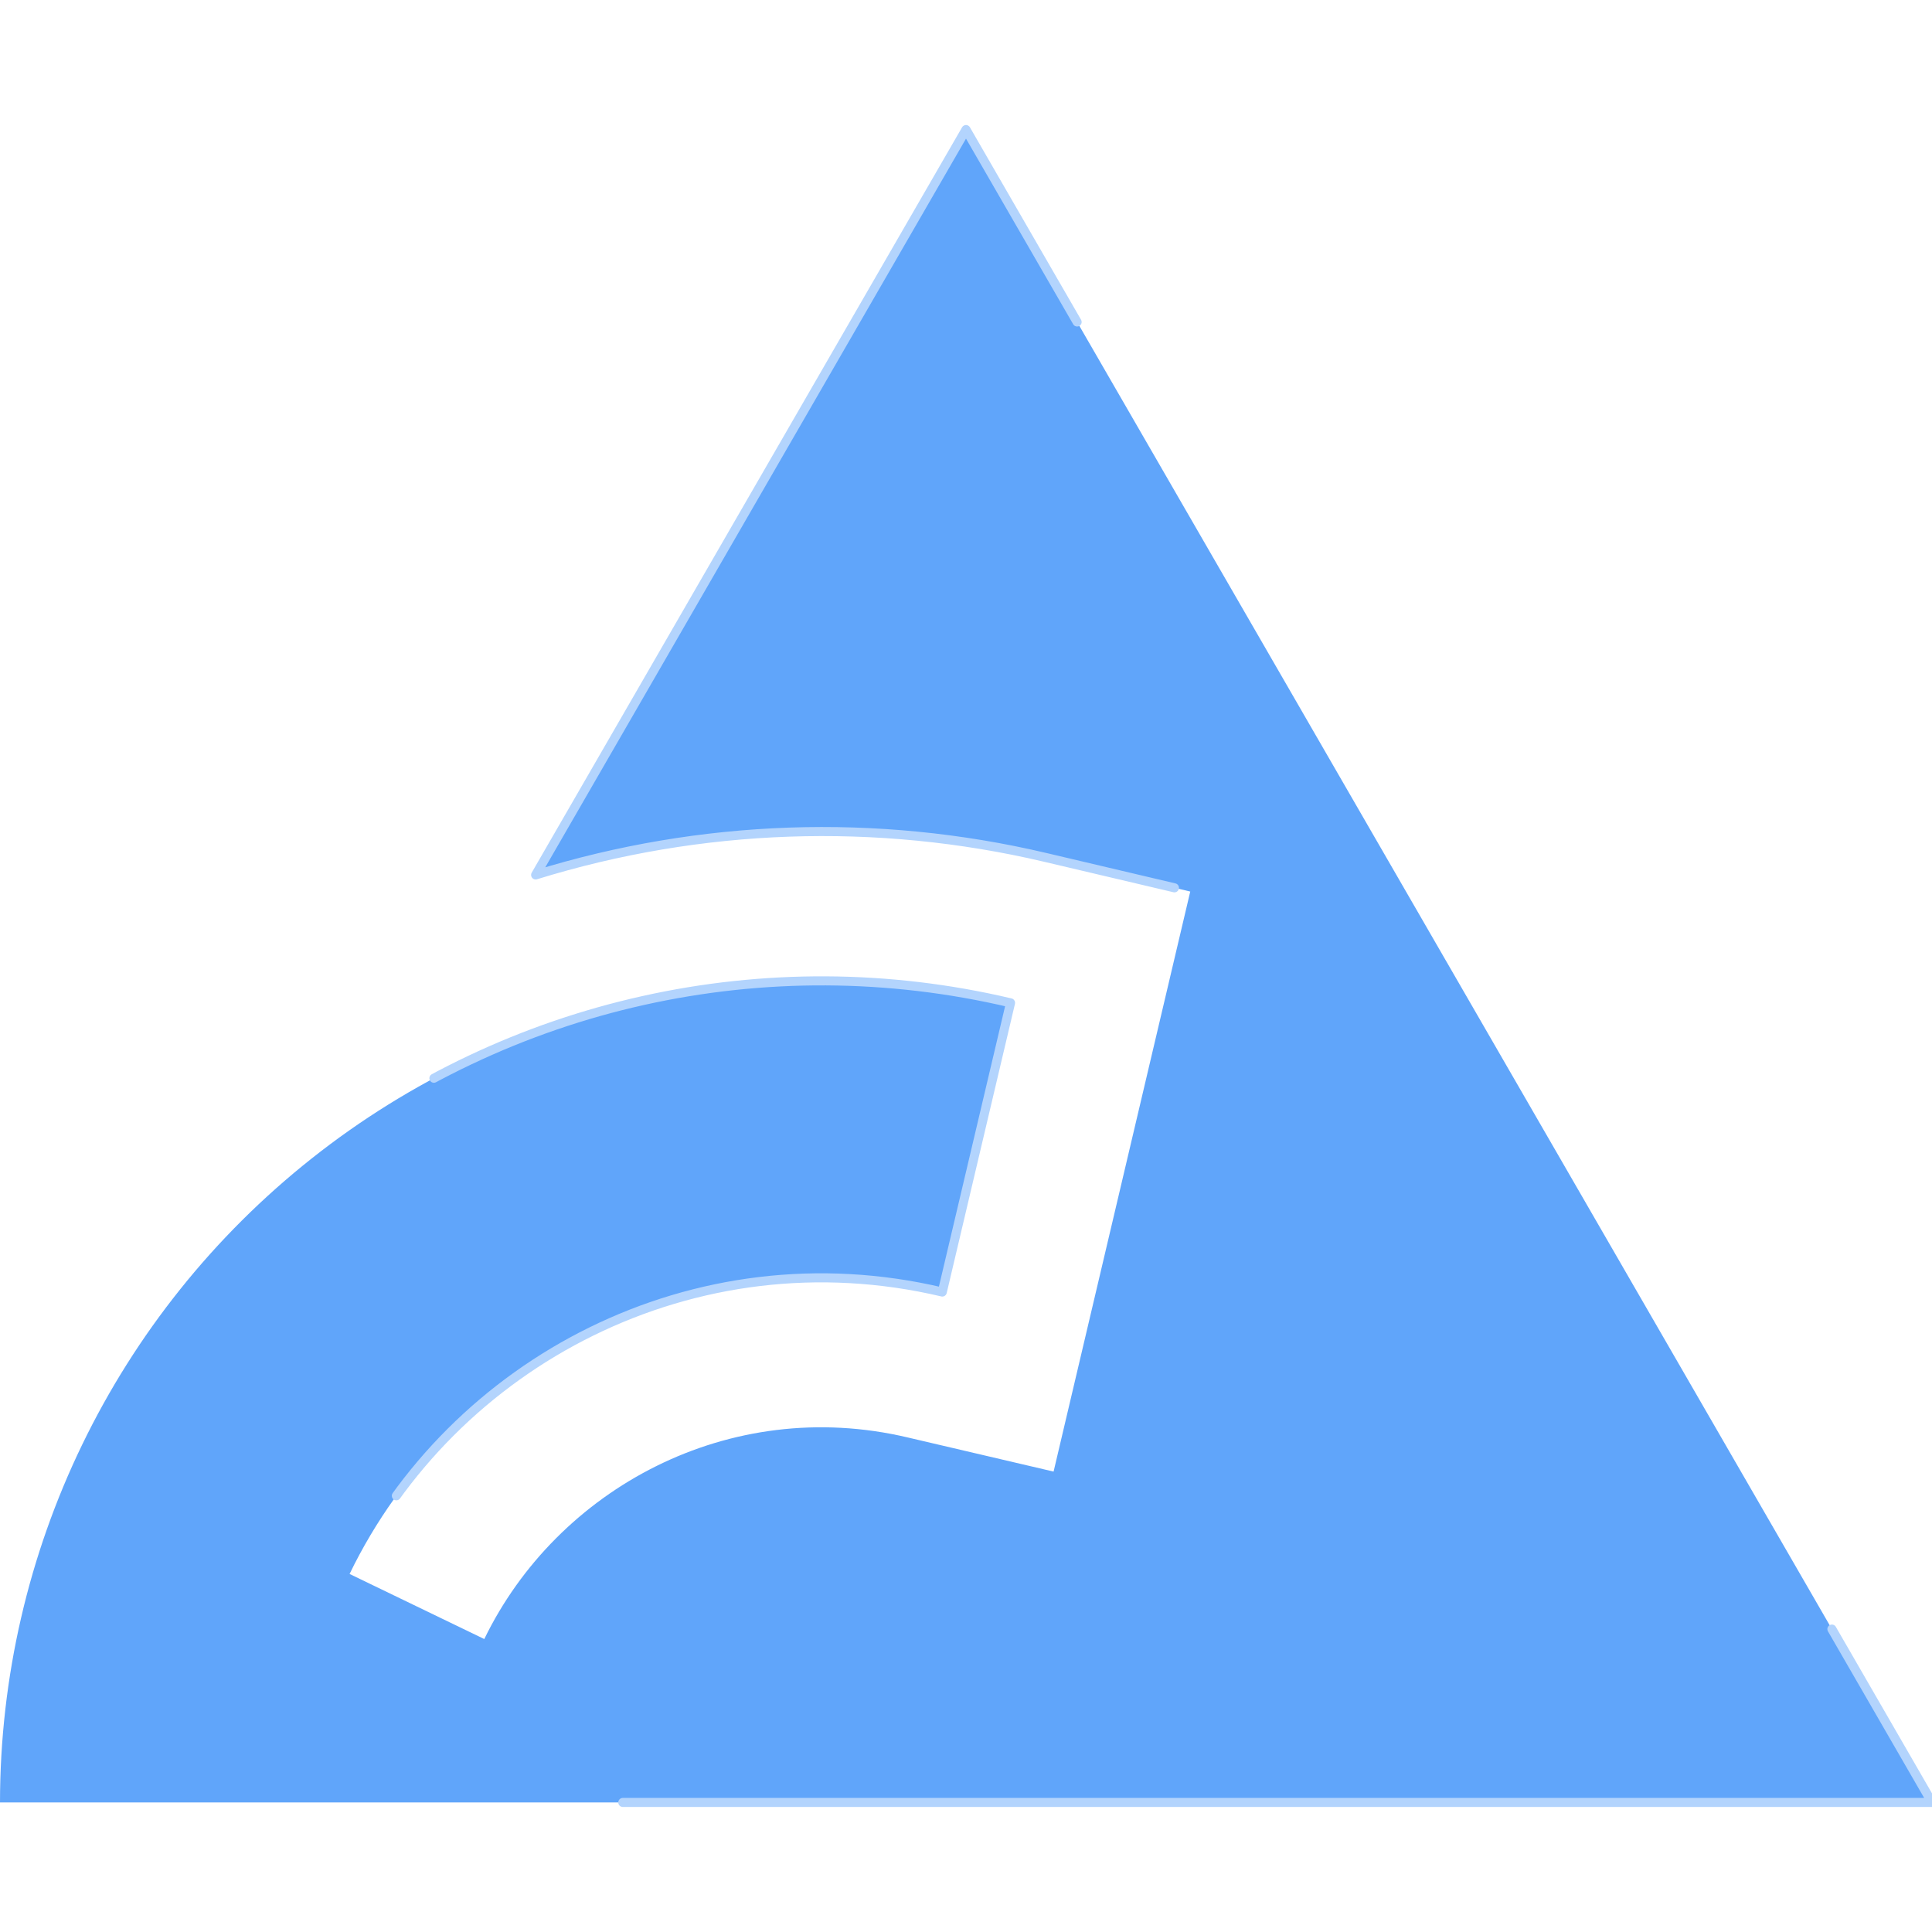
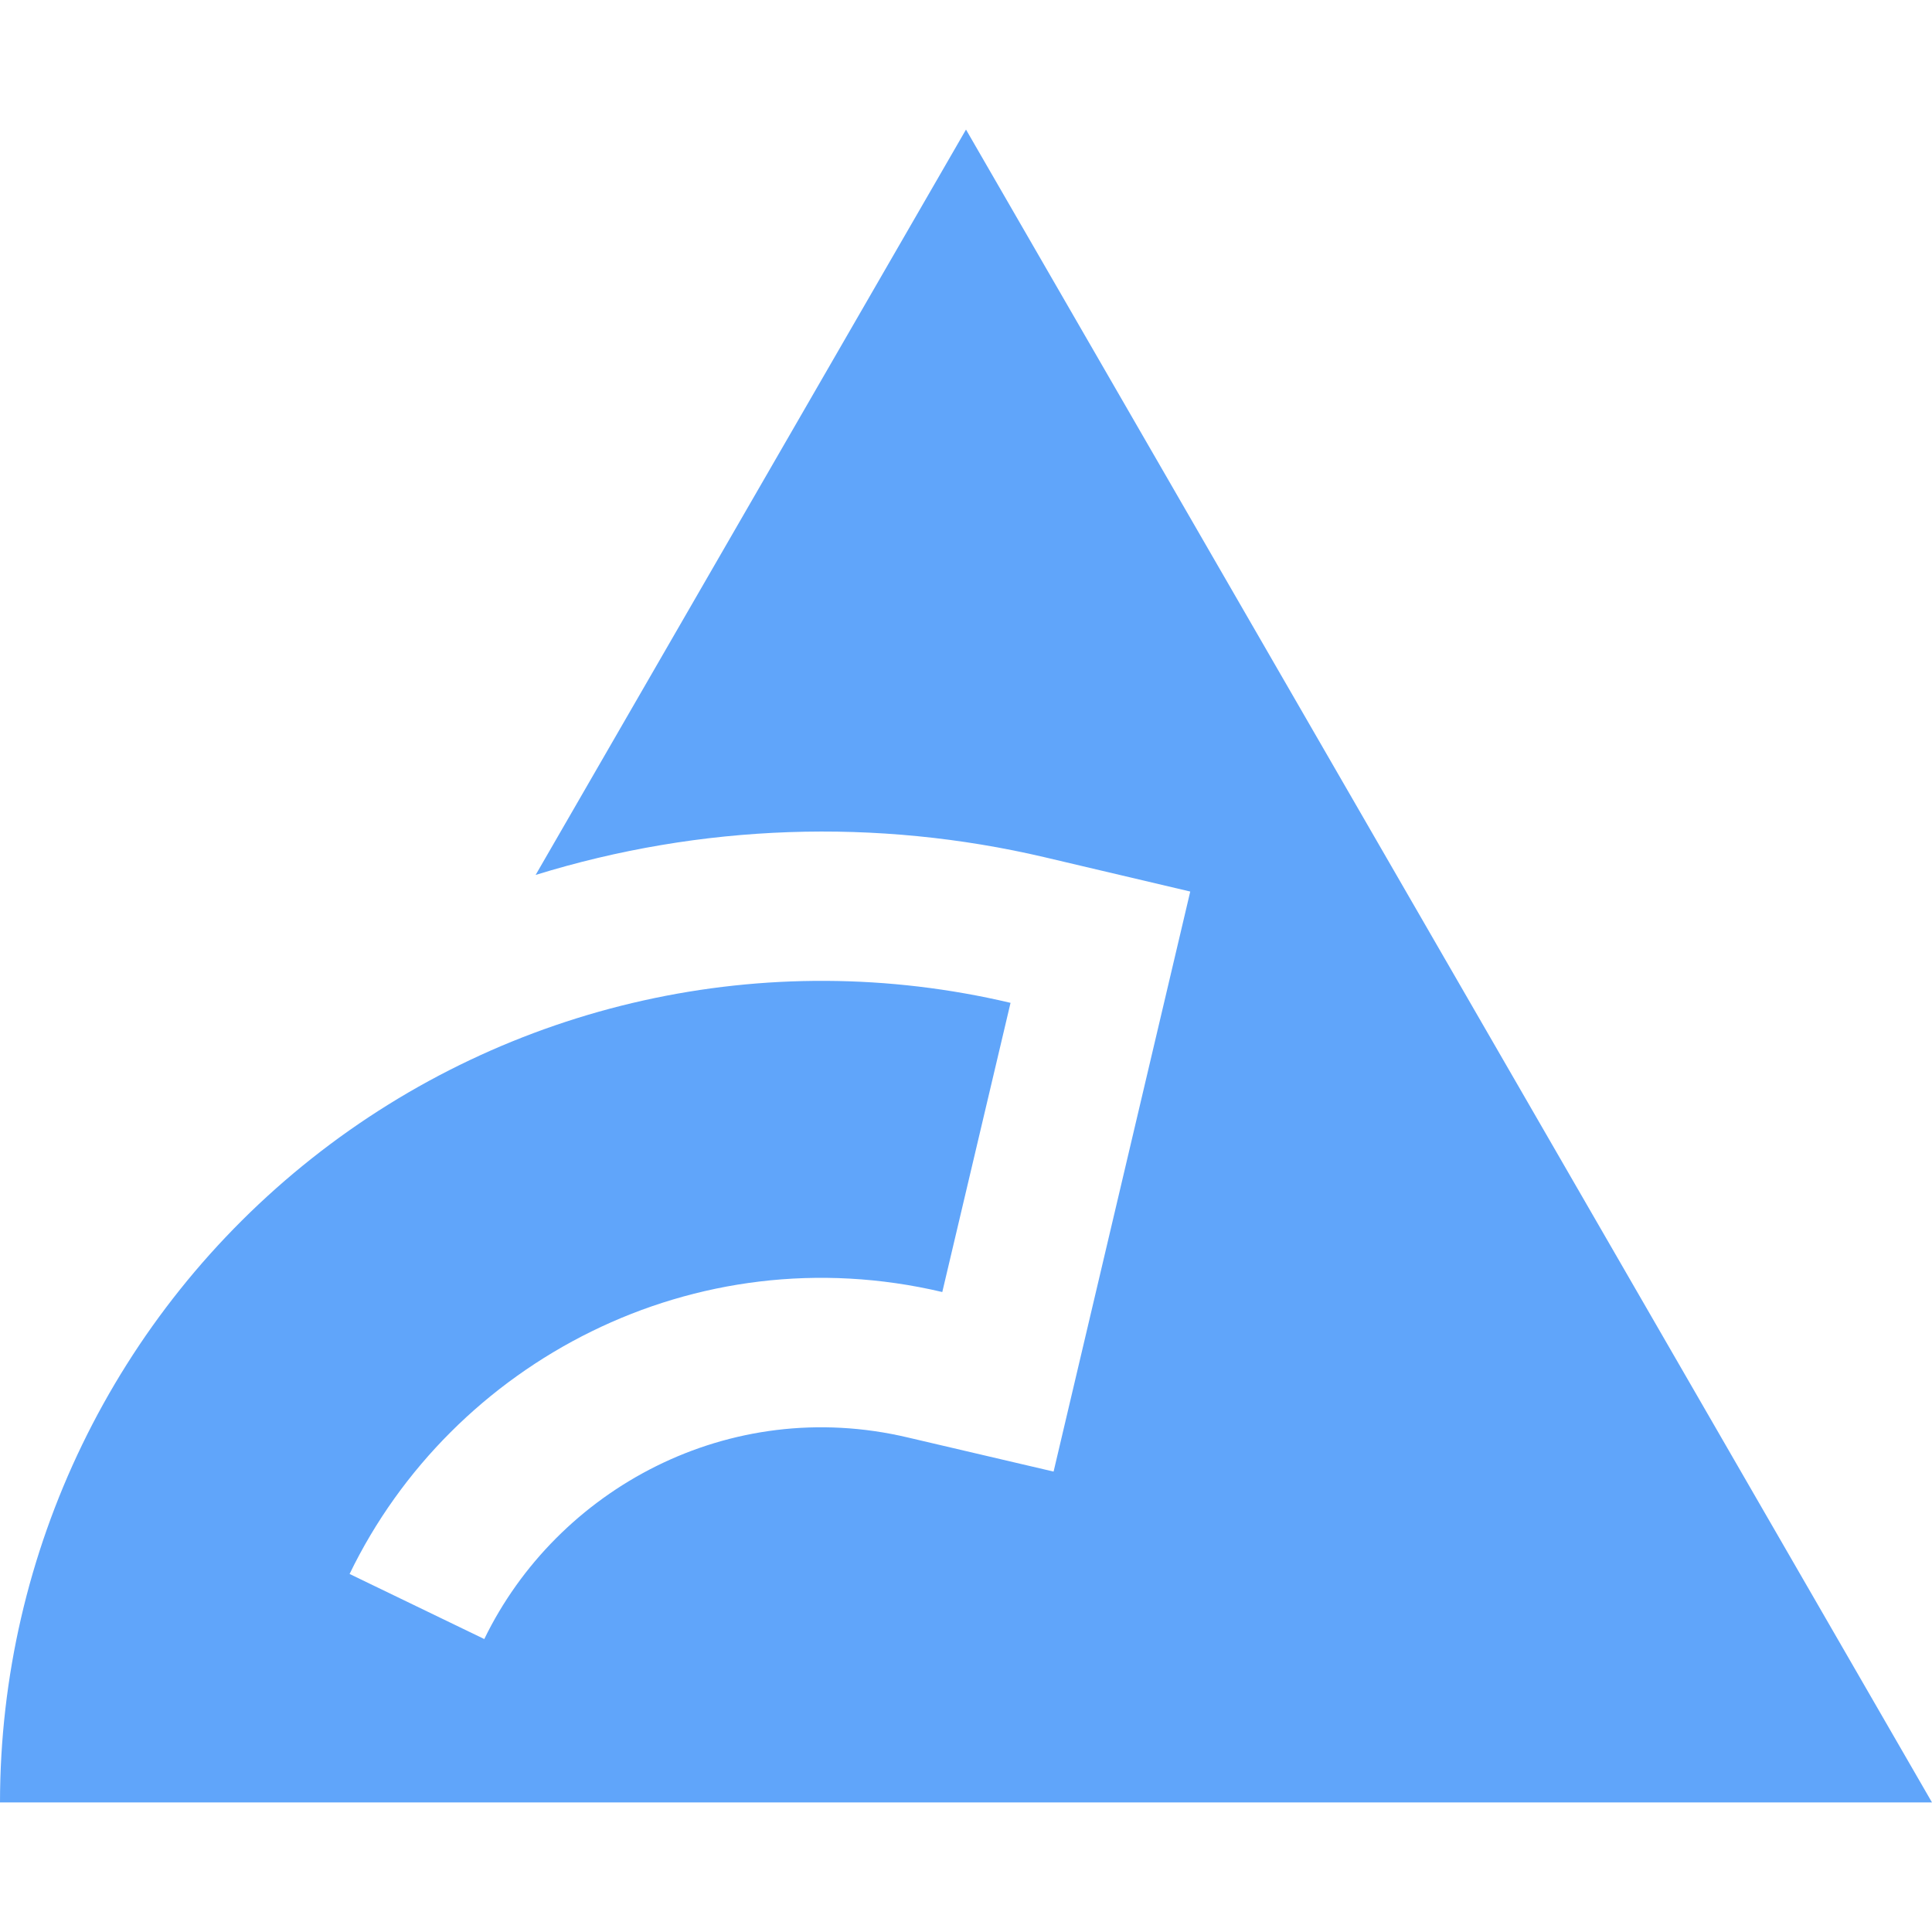
<svg xmlns="http://www.w3.org/2000/svg" viewBox="0 0 24 24" role="img" aria-label="Biome">
-   <style>@keyframes tss_biome_al{0%{opacity:0}4%,93%{opacity:1}99%,100%{opacity:0}}.tss_biome_al{animation:tss_biome_al 3.6s linear infinite}@keyframes tss_biome_fl{0%,42%{fill-opacity:.25}58%,100%{fill-opacity:1}}.tss_biome_fl{animation:tss_biome_fl 3.6s cubic-bezier(.22,1,.36,1) infinite}@keyframes tss_biome_tr{0%{stroke-dashoffset:100;stroke-opacity:1}44%{stroke-dashoffset:0;stroke-opacity:1}54%{stroke-opacity:1}64%,100%{stroke-opacity:0}}.tss_biome_tr{stroke-dasharray:100;animation:tss_biome_tr 3.6s cubic-bezier(.4,0,.2,1) infinite}@media (prefers-reduced-motion: reduce){.tss_biome_al,.tss_biome_fl,.tss_biome_tr{animation:none!important}.tss_biome_al{opacity:1!important}.tss_biome_fl{fill-opacity:1!important}.tss_biome_tr{stroke-opacity:0!important}}</style>
+   <style>@keyframes tss_biome_al{0%{opacity:0}5%,94%{opacity:1}99%,100%{opacity:0}}.tss_biome_al{animation:tss_biome_al 3.6s linear infinite}@keyframes tss_biome_mv{0%{transform:rotate(-9deg) scale(0.95)}42%{transform:rotate(6deg) scale(1.05)}56%,100%{transform:rotate(0) scale(1)}}.tss_biome_mv{transform-box:fill-box;transform-origin:50% 50%;animation:tss_biome_mv 3.6s cubic-bezier(.22,1,.36,1) infinite}@media (prefers-reduced-motion: reduce){.tss_biome_al,.tss_biome_mv{animation:none!important}.tss_biome_al{opacity:1!important}.tss_biome_mv{transform:none!important}}</style>
  <g class="tss_biome_al">
-     <g class="tss_biome_fl">
+     <g class="tss_biome_mv">
      <g transform="translate(0 0) scale(0.1875)">
        <path fill="#60a5fa" d="M64 8.584 35.487 57.967a64.358 64.358 0 0 1 33.735-1.17l9.635 2.27-9.054 38.429-9.665-2.261c-11.855-2.802-23.23 3.421-28.053 13.356l-8.924-4.312C29.964 90.222 46 81.719 62.429 85.6l4.522-19.159A54.419 54.419 0 0 0 20.67 76.736 54.469 54.469 0 0 0 0 119.416h128zm0 0" />
      </g>
    </g>
-     <path class="tss_biome_tr" pathLength="100" fill="none" stroke="#B3D4FD" stroke-width=".6" stroke-linecap="round" stroke-linejoin="round" transform="translate(0 0) scale(0.1875)" d="M64 8.584 35.487 57.967a64.358 64.358 0 0 1 33.735-1.17l9.635 2.27-9.054 38.429-9.665-2.261c-11.855-2.802-23.23 3.421-28.053 13.356l-8.924-4.312C29.964 90.222 46 81.719 62.429 85.6l4.522-19.159A54.419 54.419 0 0 0 20.67 76.736 54.469 54.469 0 0 0 0 119.416h128zm0 0" />
  </g>
</svg>
